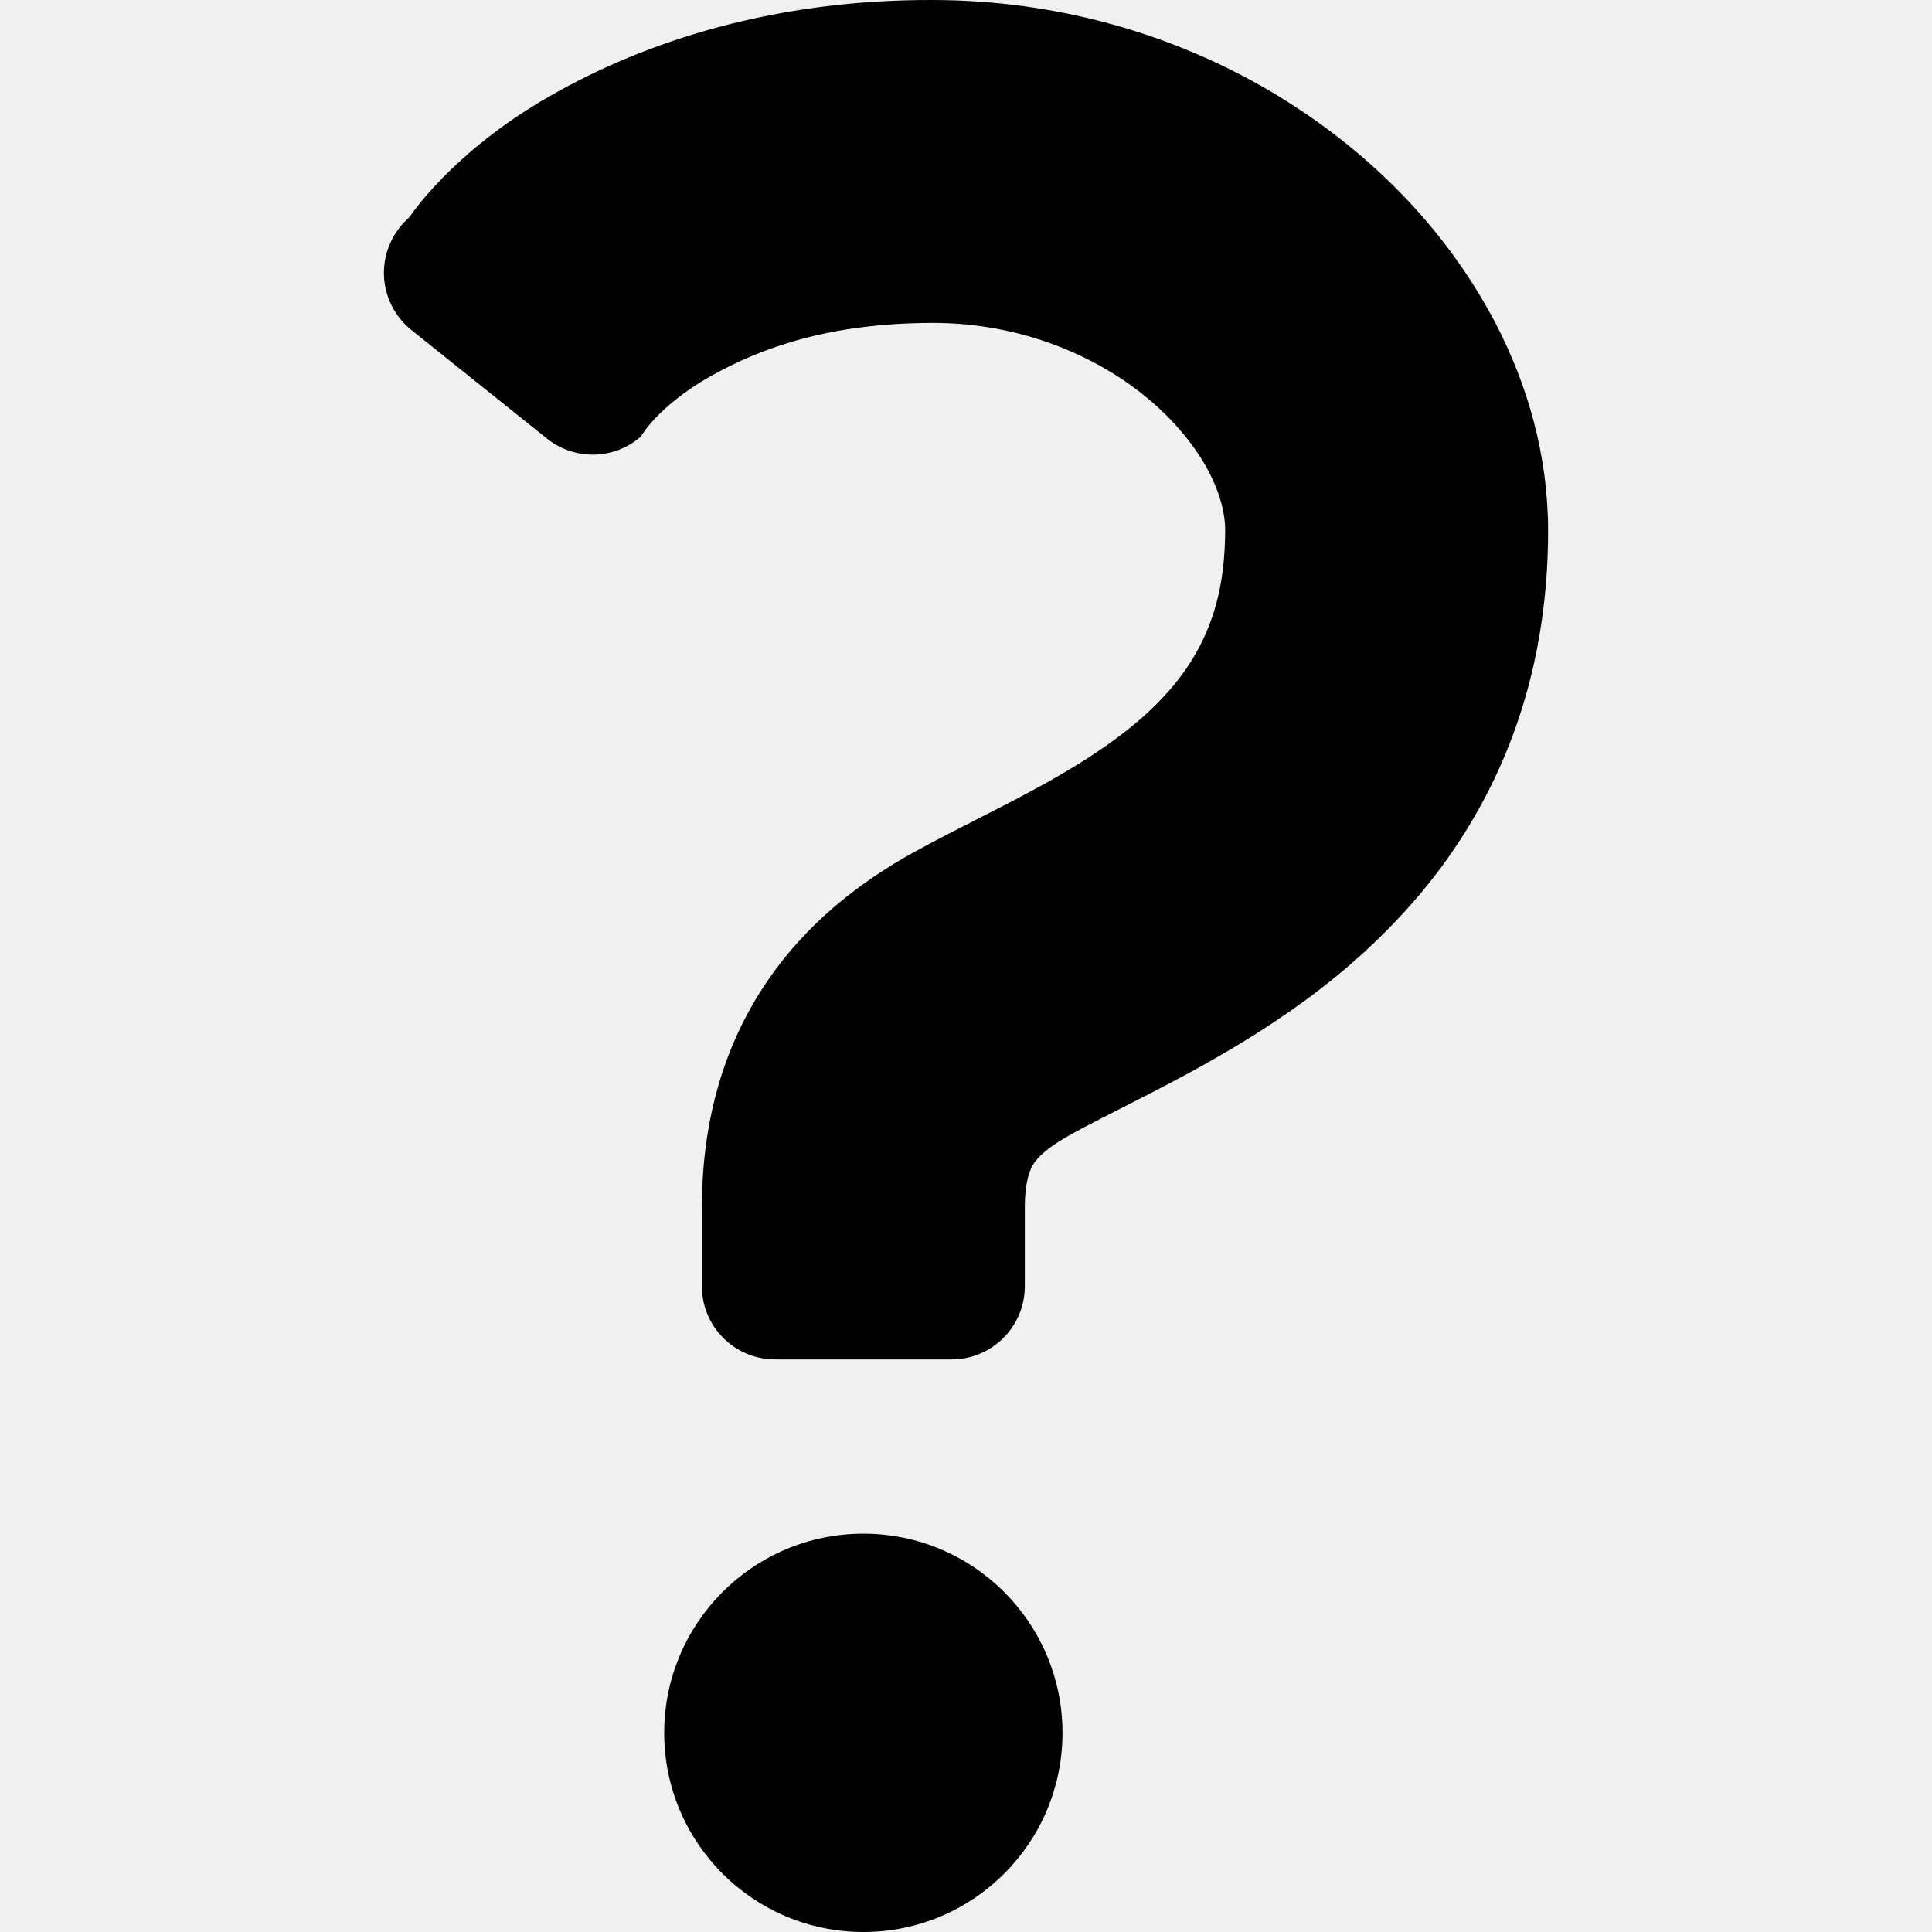
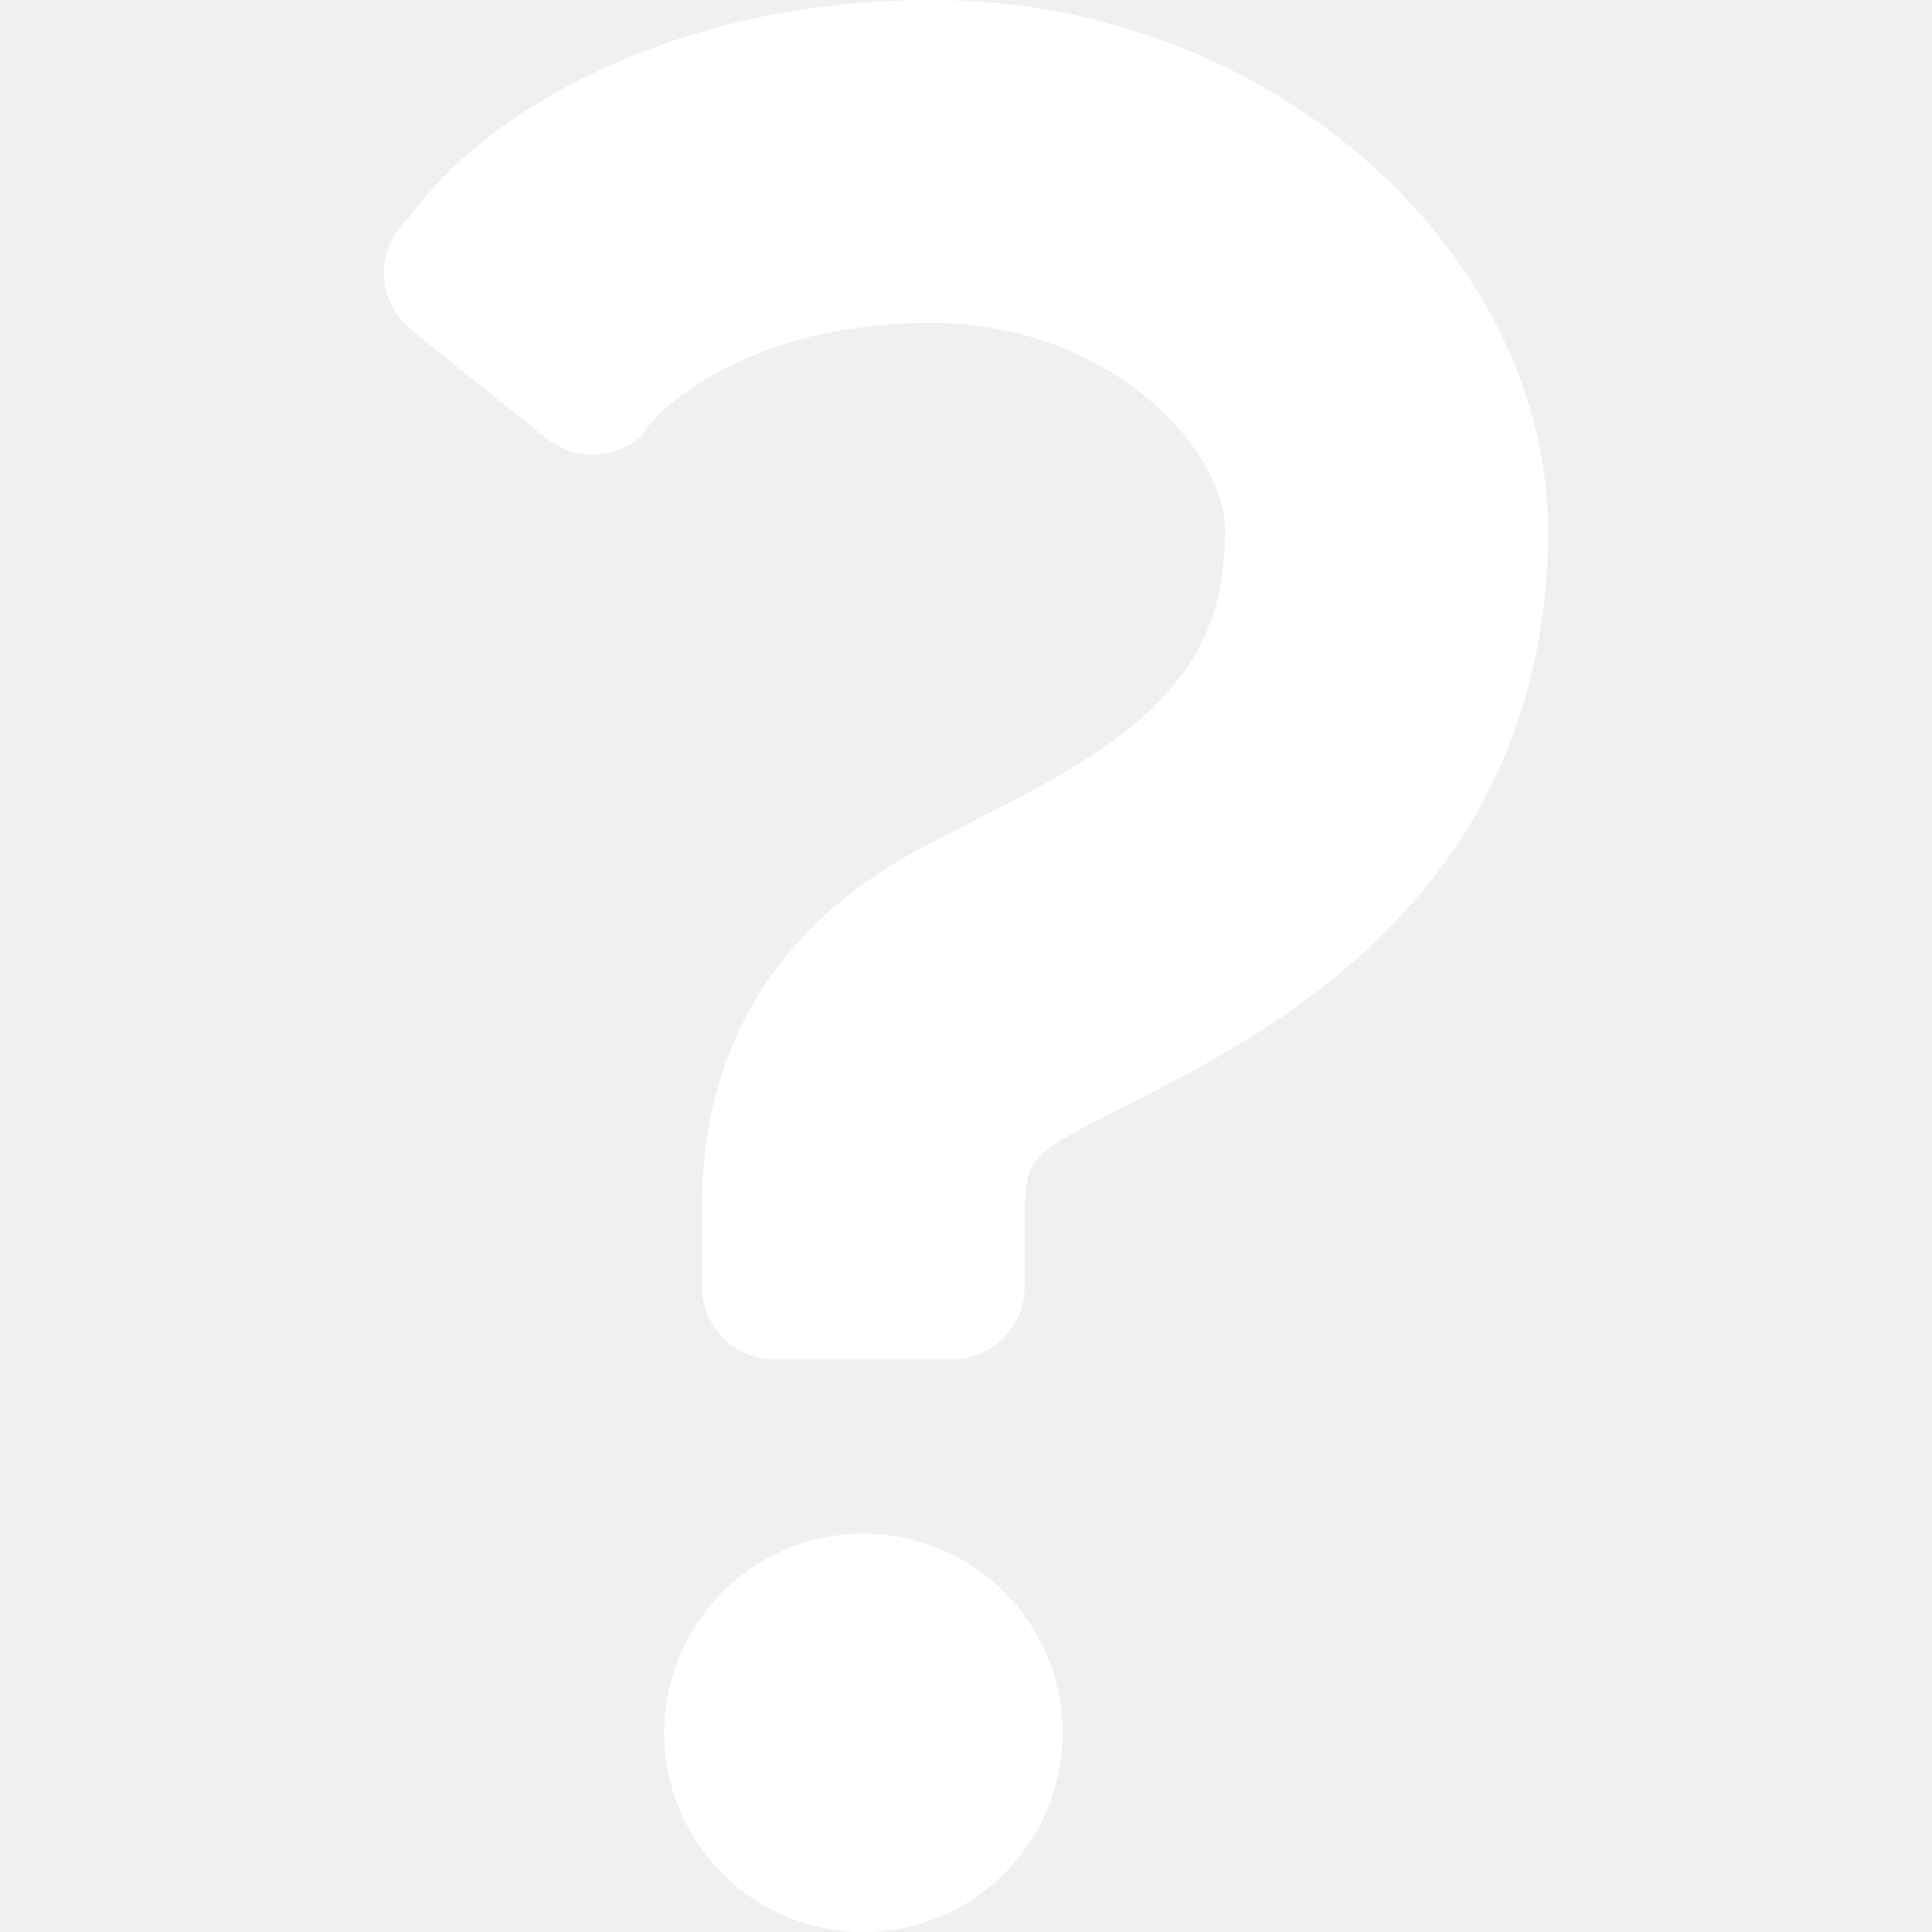
<svg xmlns="http://www.w3.org/2000/svg" height="800px" width="800px" version="1.1" id="_x32_" viewBox="0 0 512 512" xml:space="preserve">
  <style type="text/css">
- 	.st0{fill:#000000;}
+ 	.st0{fill:#ffffff;}
</style>
  <g>
    <path class="st0" d="M396.138,85.295c-13.172-25.037-33.795-45.898-59.342-61.03C311.26,9.2,280.435,0.001,246.98,0.001   c-41.238-0.102-75.5,10.642-101.359,25.521c-25.962,14.826-37.156,32.088-37.156,32.088c-4.363,3.786-6.824,9.294-6.721,15.056   c0.118,5.77,2.775,11.186,7.273,14.784l35.933,28.78c7.324,5.864,17.806,5.644,24.875-0.518c0,0,4.414-7.978,18.247-15.88   c13.91-7.85,31.945-14.173,58.908-14.258c23.517-0.051,44.022,8.725,58.016,20.717c6.952,5.941,12.145,12.594,15.328,18.68   c3.208,6.136,4.379,11.5,4.363,15.574c-0.068,13.766-2.742,22.77-6.603,30.442c-2.945,5.729-6.789,10.813-11.738,15.744   c-7.384,7.384-17.398,14.207-28.634,20.479c-11.245,6.348-23.365,11.932-35.612,18.68c-13.978,7.74-28.77,18.858-39.701,35.544   c-5.449,8.249-9.71,17.686-12.416,27.641c-2.742,9.964-3.98,20.412-3.98,31.071c0,11.372,0,20.708,0,20.708   c0,10.719,8.69,19.41,19.41,19.41h46.762c10.719,0,19.41-8.691,19.41-19.41c0,0,0-9.336,0-20.708c0-4.107,0.467-6.755,0.917-8.436   c0.773-2.512,1.206-3.14,2.47-4.668c1.29-1.452,3.895-3.674,8.698-6.331c7.019-3.946,18.298-9.276,31.07-16.176   c19.121-10.456,42.367-24.646,61.972-48.062c9.752-11.686,18.374-25.758,24.323-41.968c6.001-16.21,9.242-34.431,9.226-53.96   C410.243,120.761,404.879,101.971,396.138,85.295z" />
    <path class="st0" d="M228.809,406.44c-29.152,0-52.788,23.644-52.788,52.788c0,29.136,23.637,52.772,52.788,52.772   c29.136,0,52.763-23.636,52.763-52.772C281.572,430.084,257.945,406.44,228.809,406.44z" />
  </g>
</svg>
